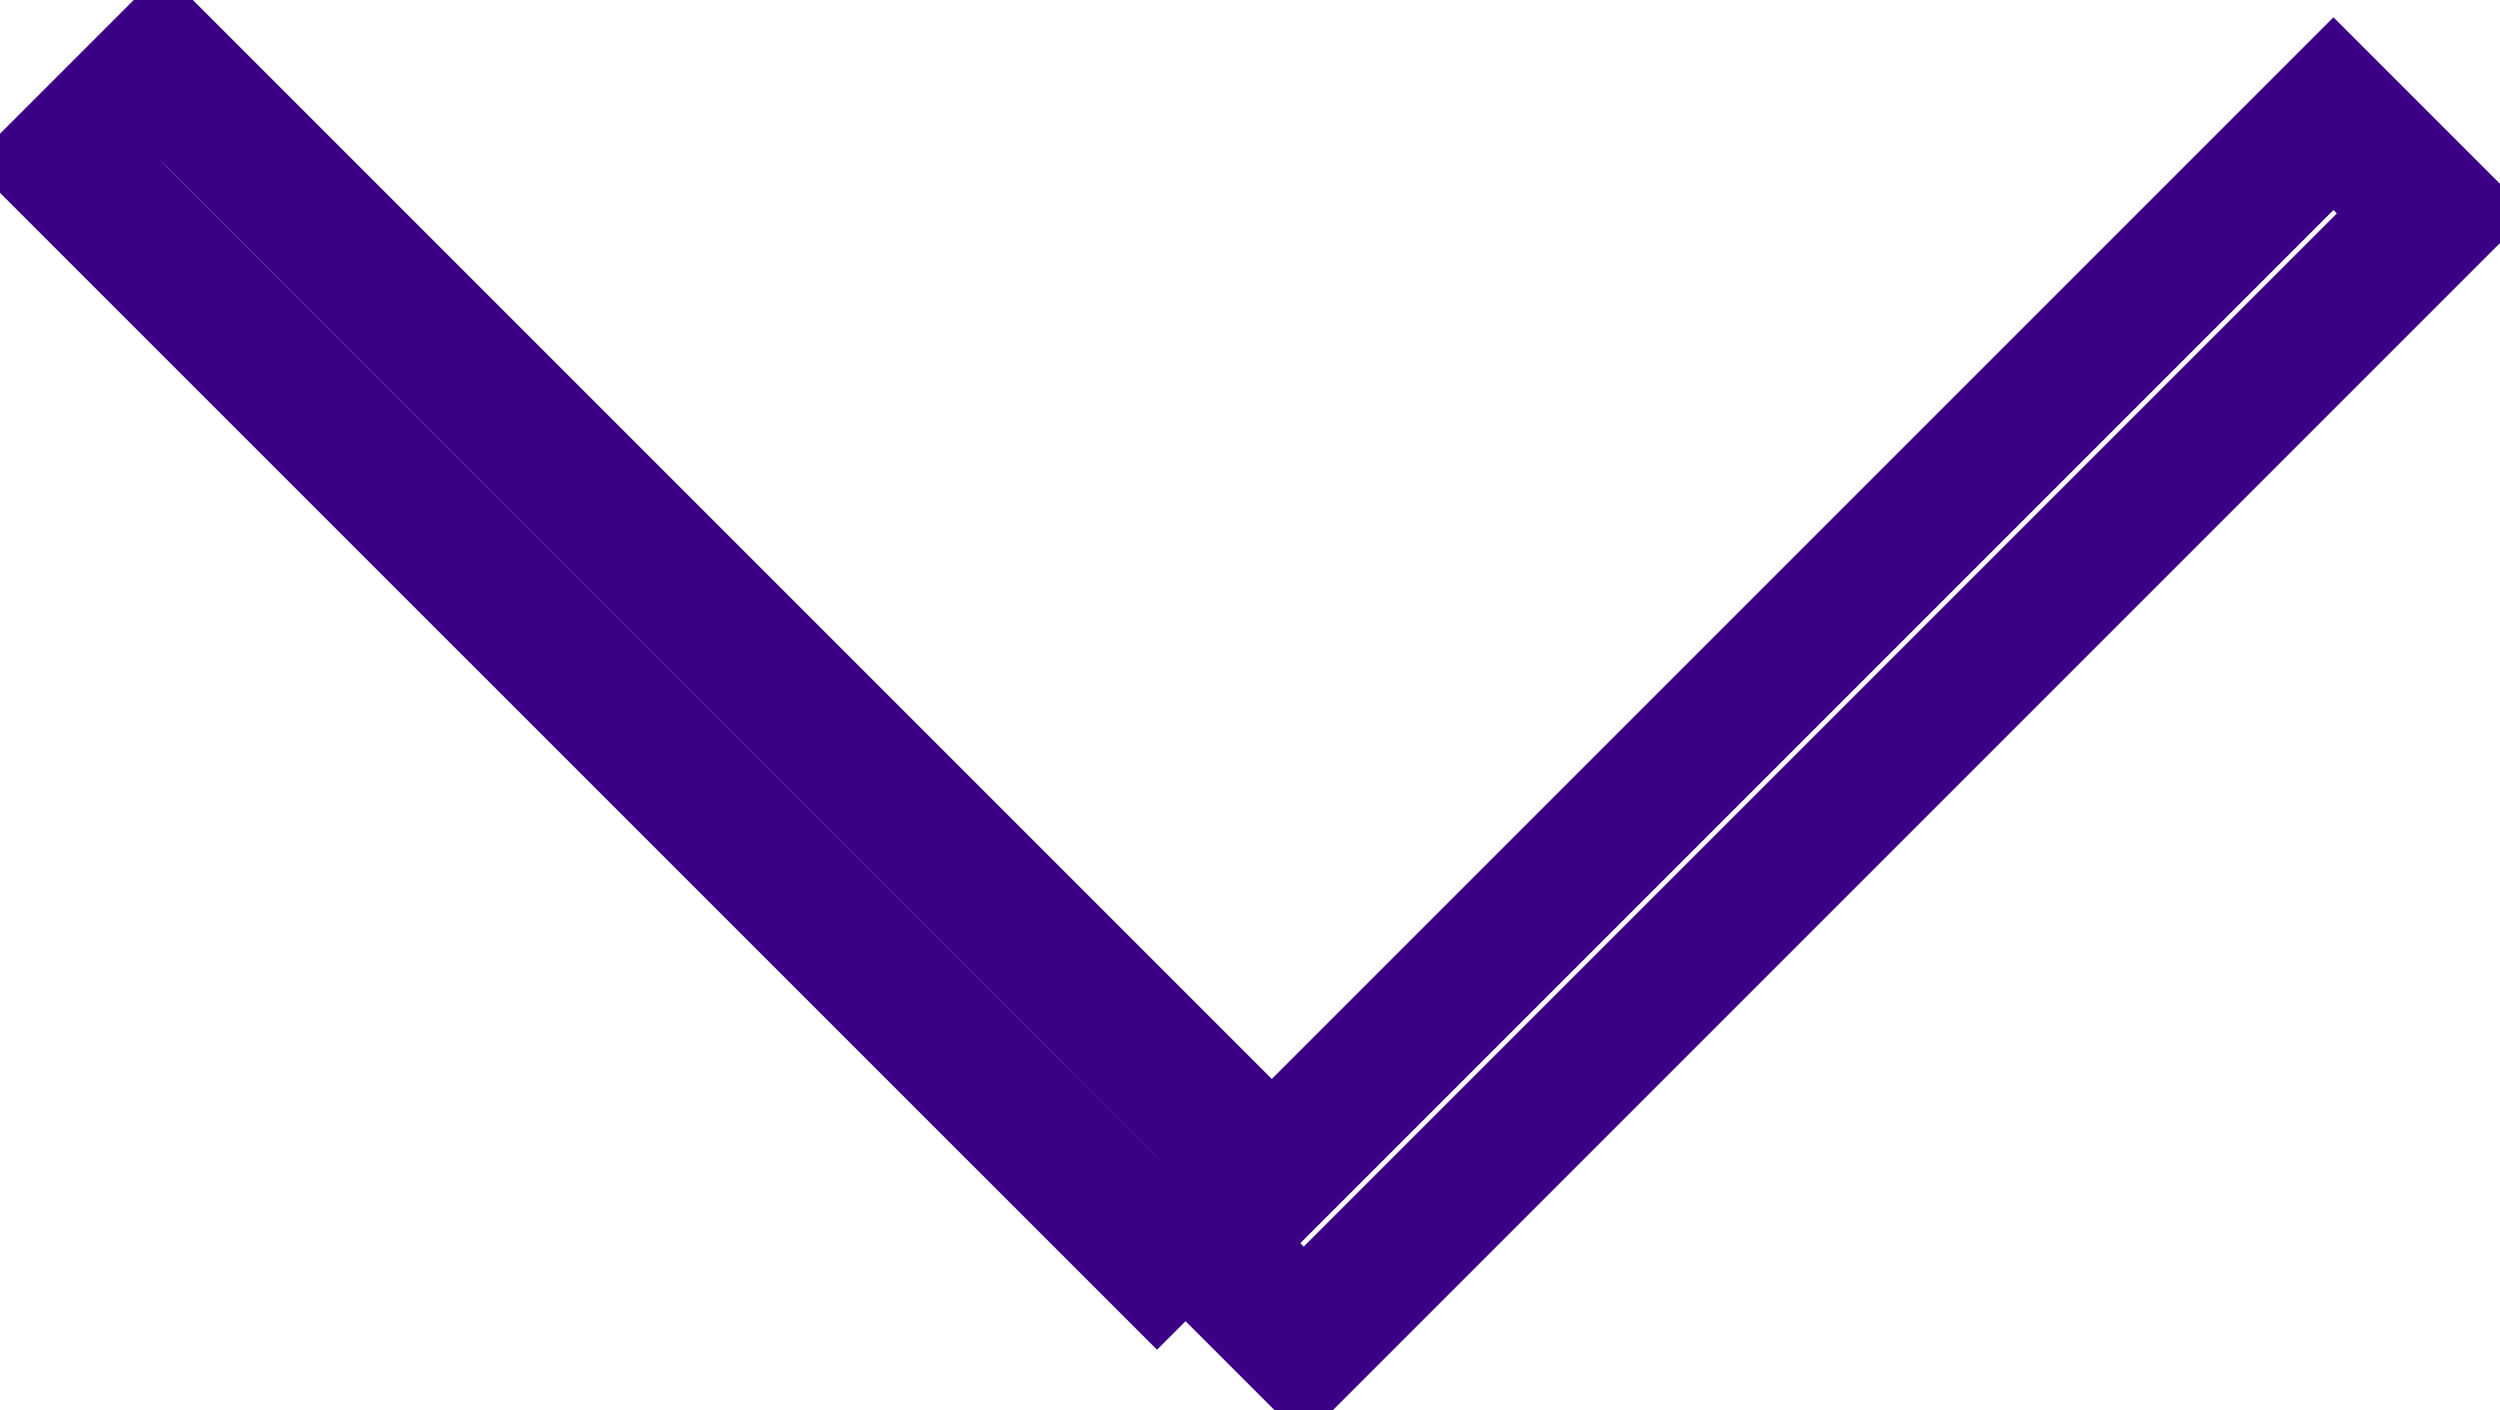
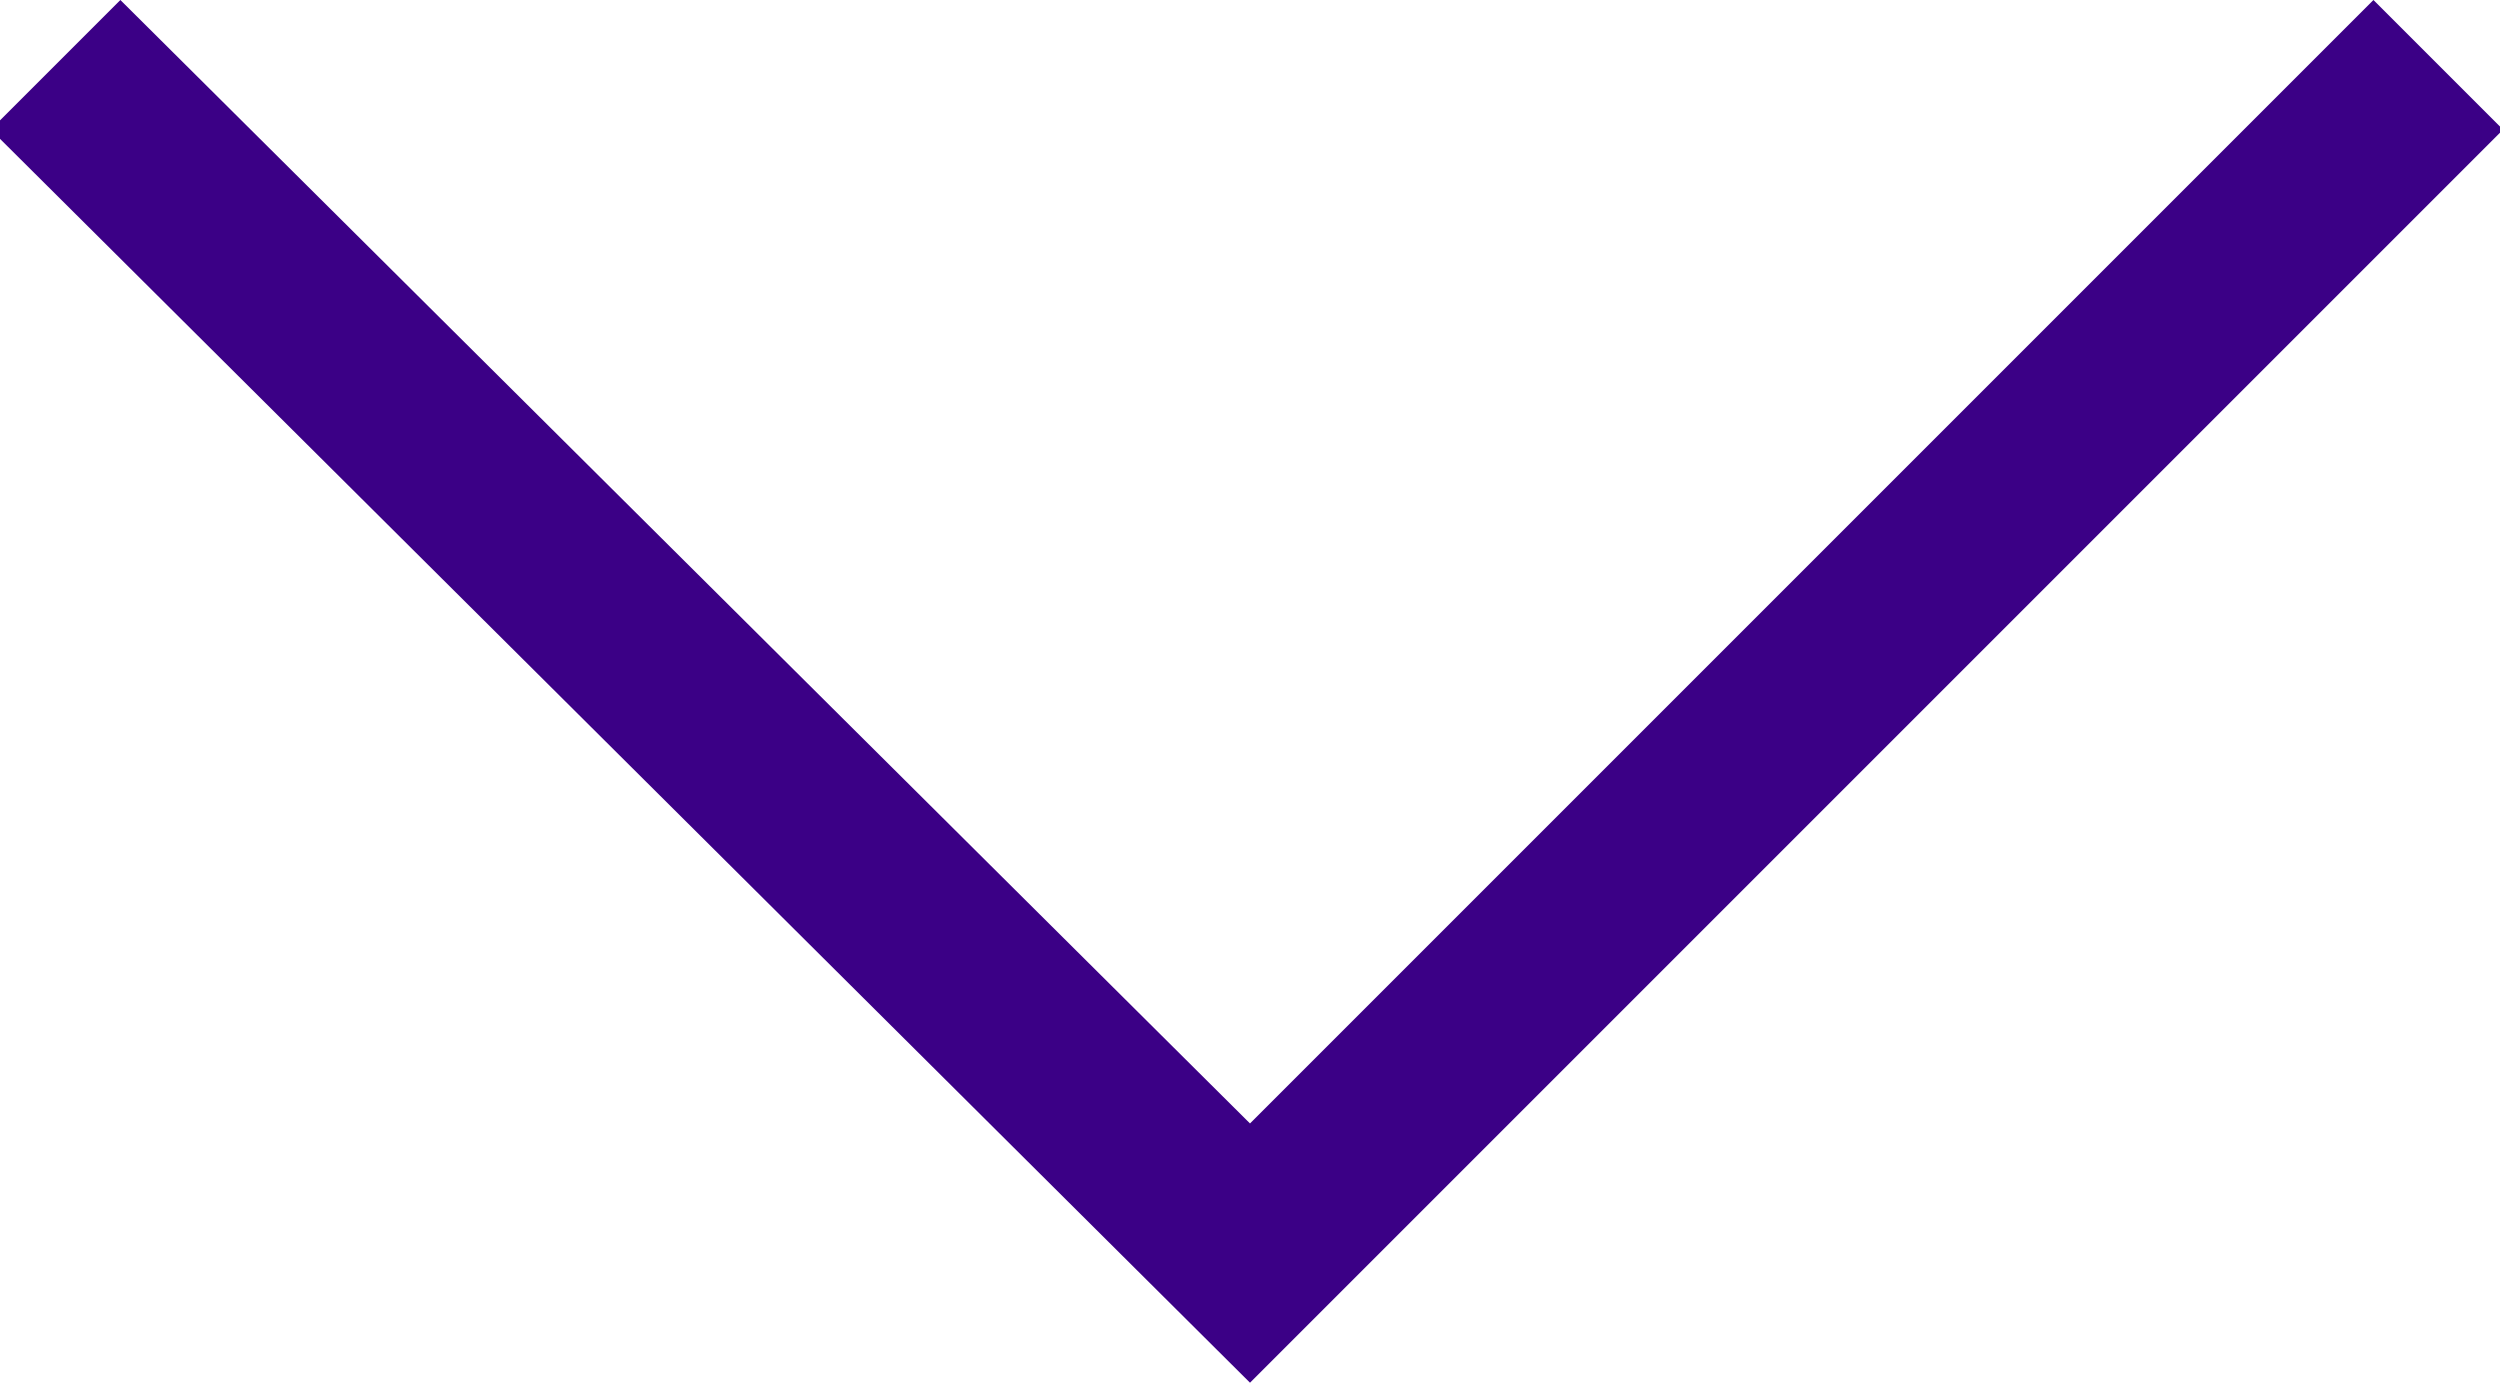
- <svg xmlns="http://www.w3.org/2000/svg" id="Группа_1" data-name="Группа 1" width="18.344" height="10.344" viewBox="0 0 18.344 10.344">
-   <defs>
-     <style>
-       .cls-1 {
-         fill: none;
-         stroke: #3b0086;
-         stroke-width: 1px;
-         fill-rule: evenodd;
-       }
-     </style>
-   </defs>
-   <path id="Фигура_1" data-name="Фигура 1" class="cls-1" d="M555.646,218.354l0.708-.708,8,8-0.708.707Z" transform="translate(-555.156 -217.156)" />
-   <path id="Фигура_1_копия" data-name="Фигура 1 копия" class="cls-1" d="M573.01,218.722l-0.732-.732-8.288,8.288,0.732,0.732Z" transform="translate(-555.156 -217.156)" />
+ <svg xmlns="http://www.w3.org/2000/svg" width="18" height="10" viewBox="0 0 358 225">
+   <g fill="#3b0086" transform="rotate(-90 170 195)">
+     <path d="M365 21L344 0 141 204l203 203 21-21-182-182z" />
+   </g>
</svg>
